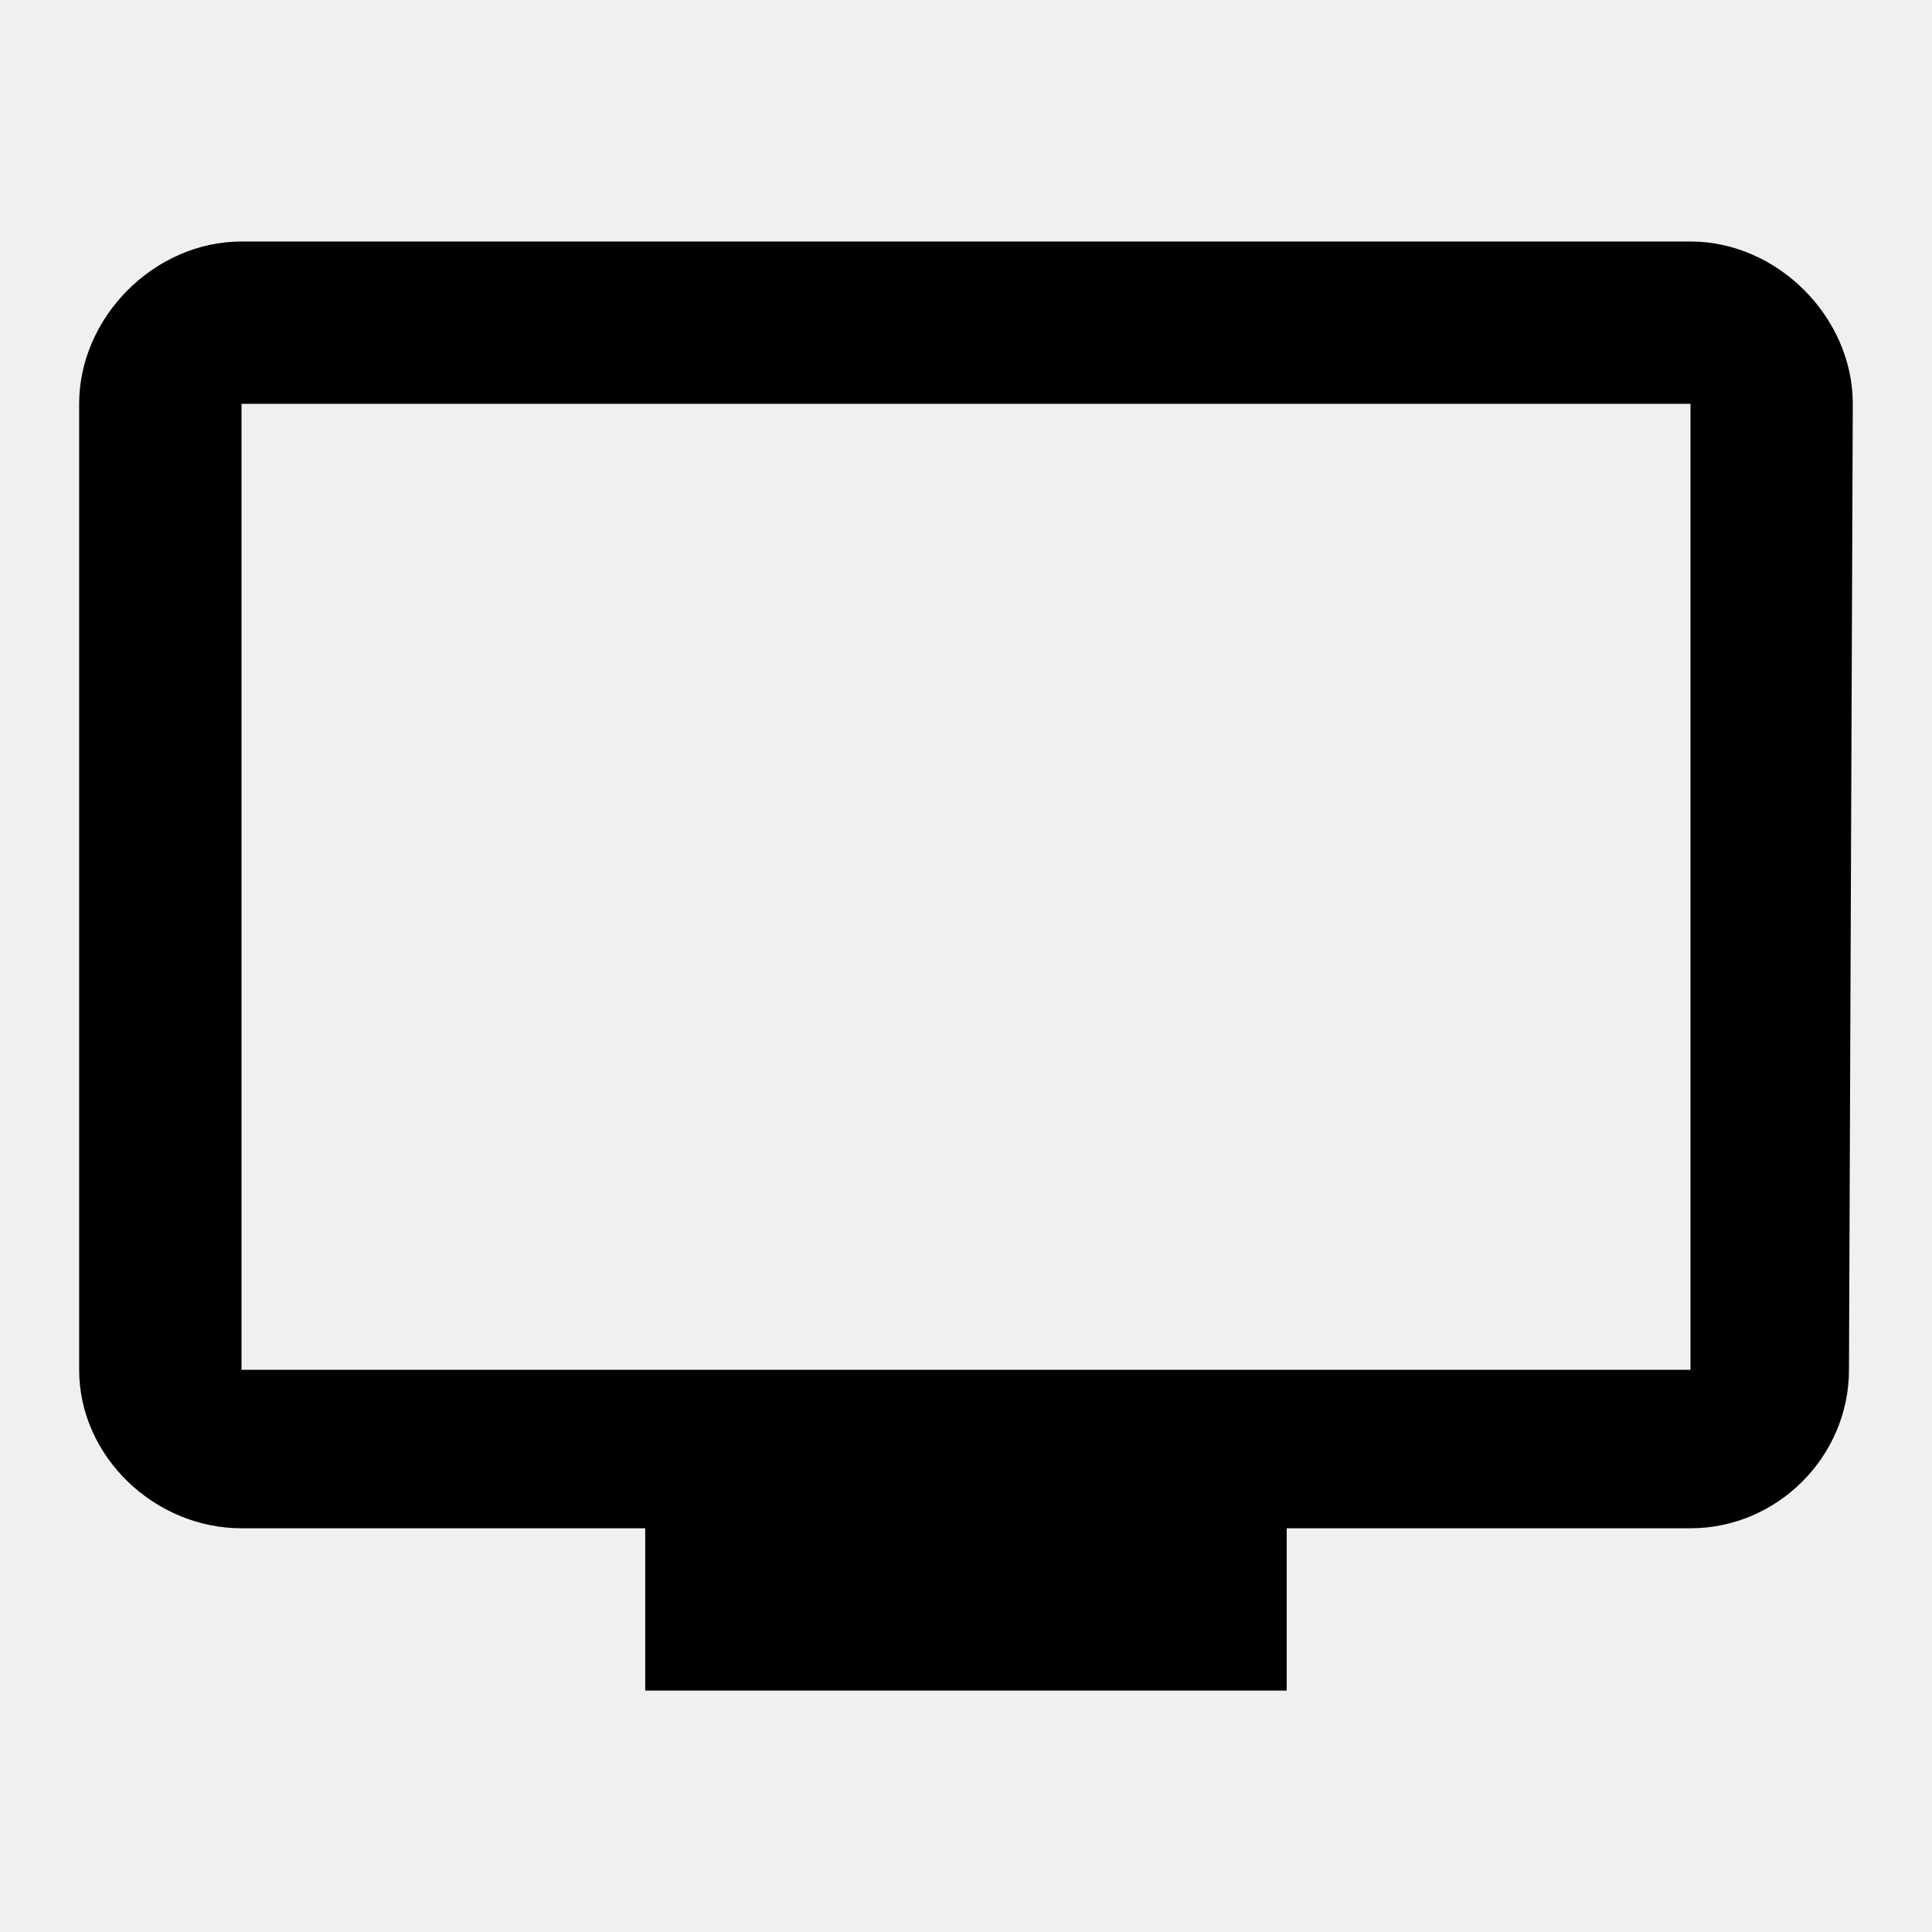
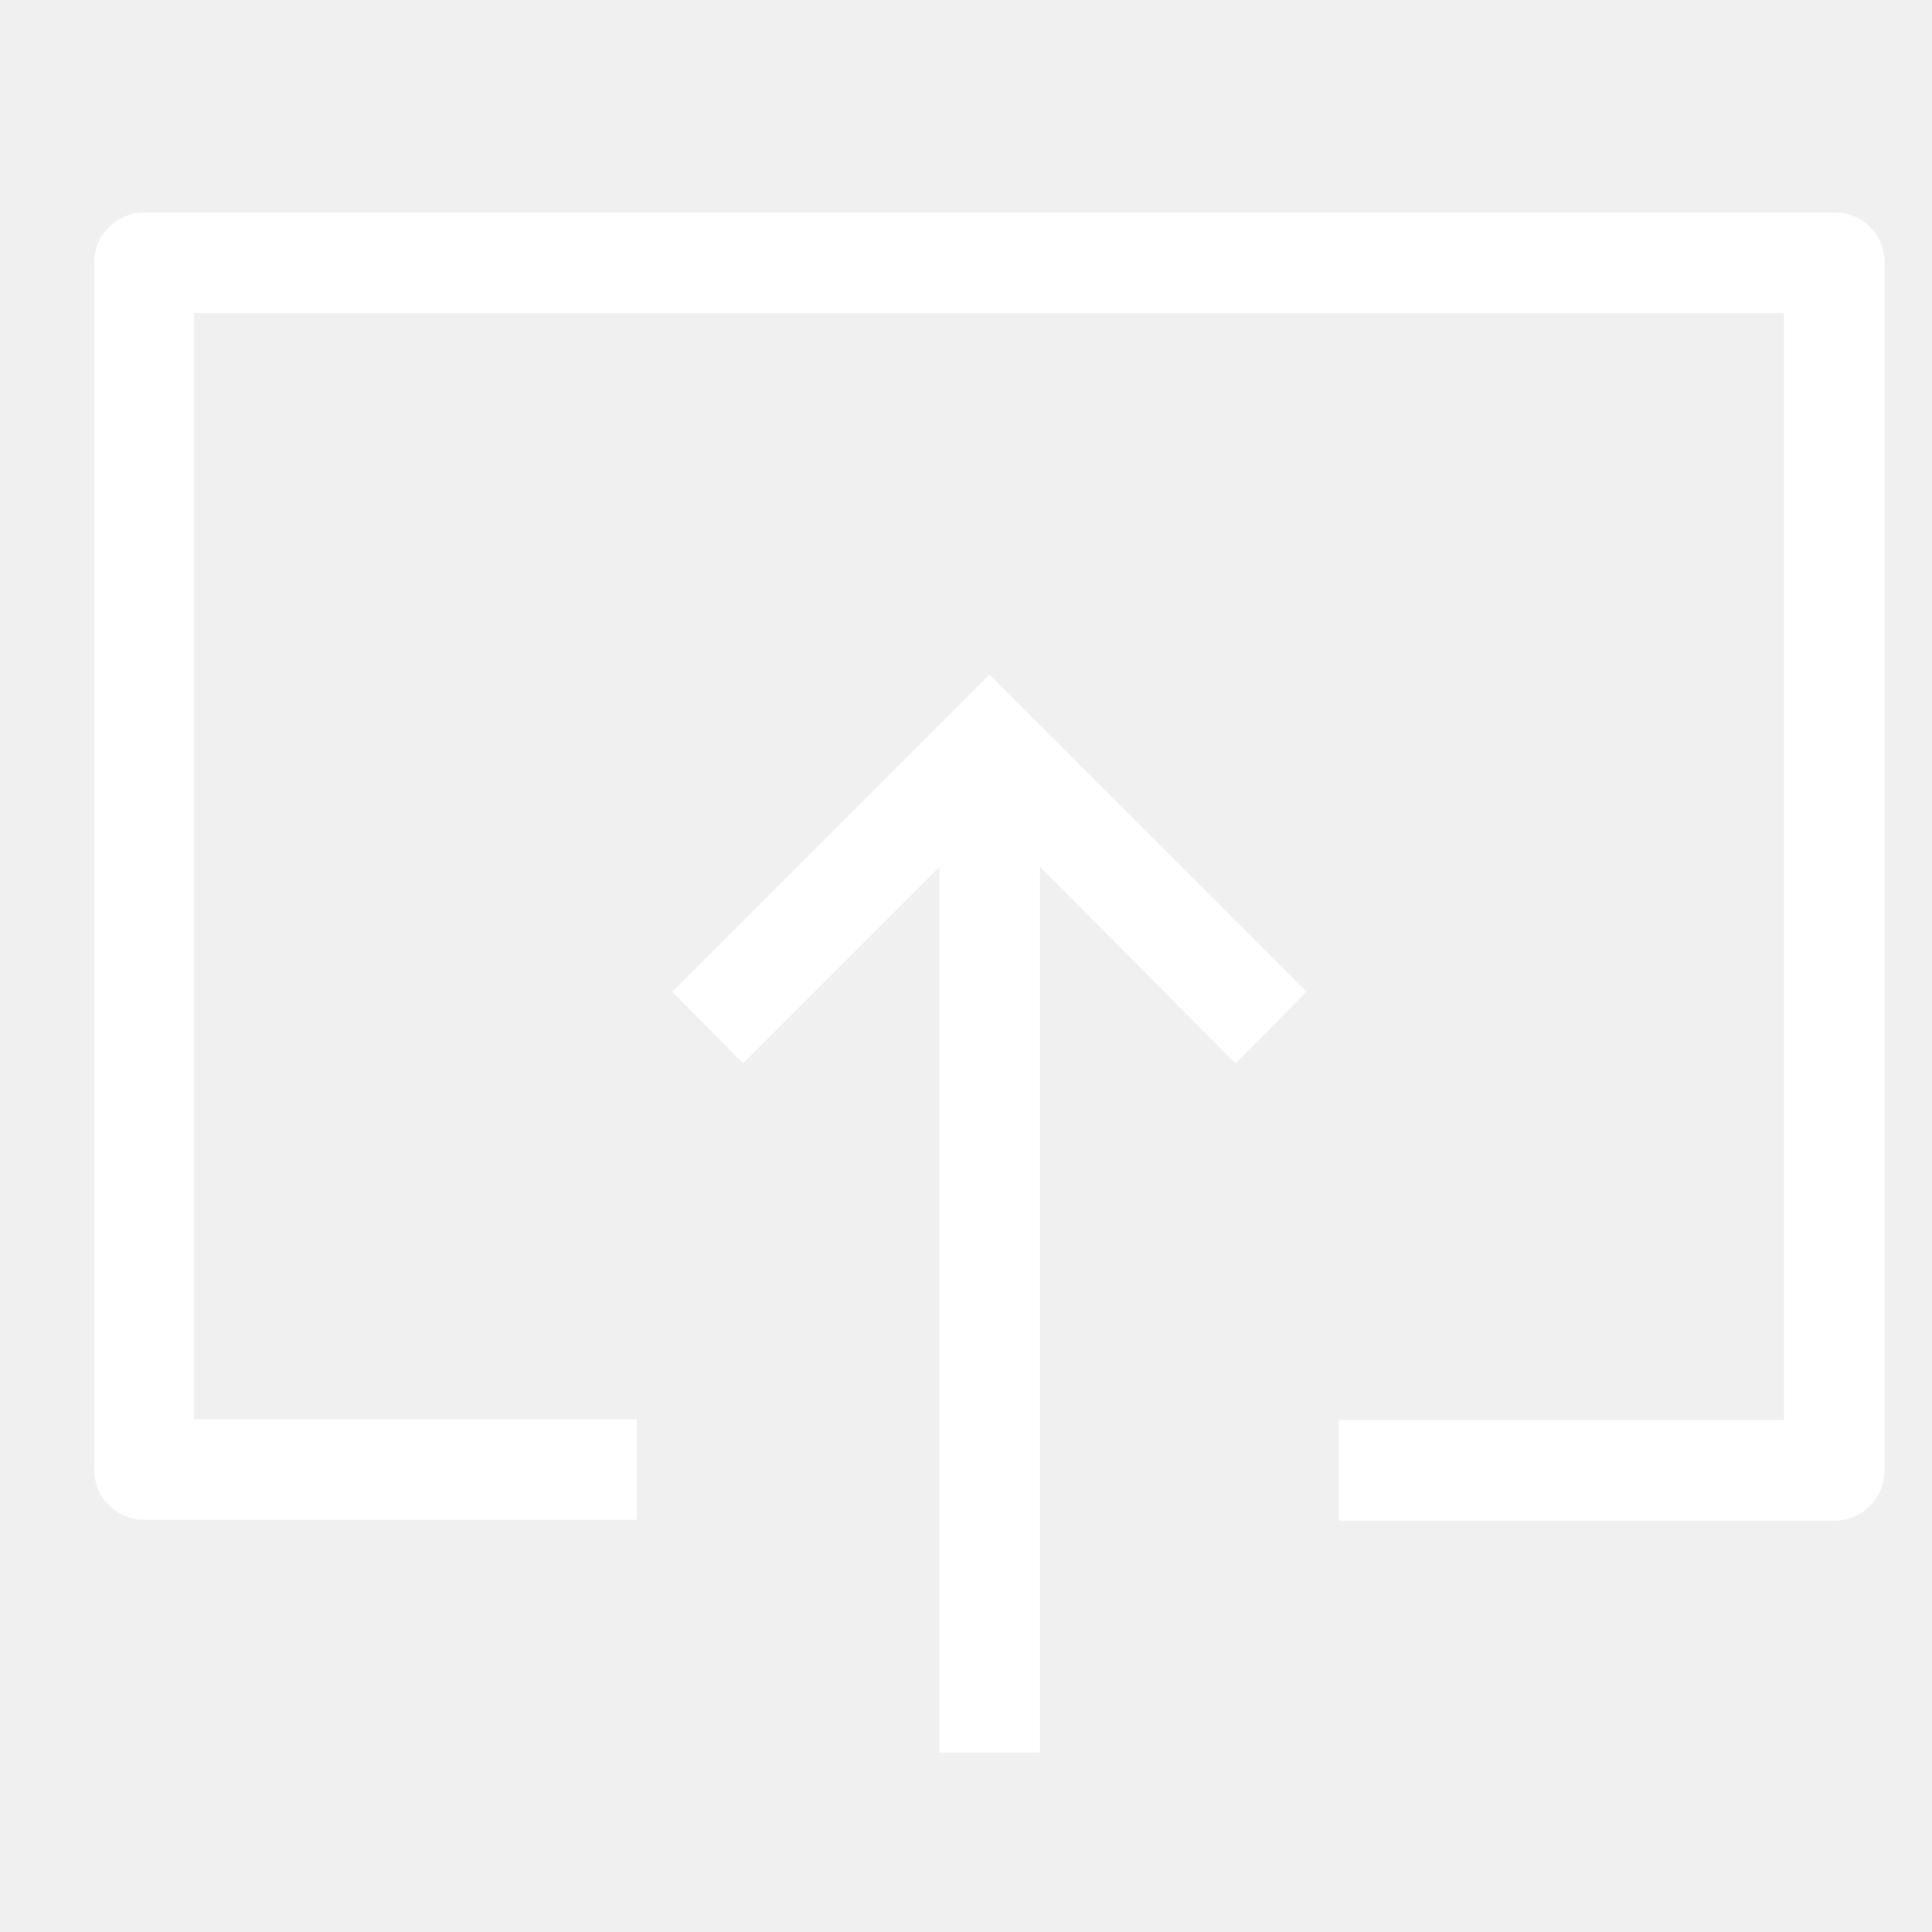
- <svg xmlns="http://www.w3.org/2000/svg" version="1.1" width="32" height="32" viewBox="0 0 32 32">
-   <path d="M28 22.688v-16h-24v16h24zM28 4c1.438 0 2.688 1.25 2.688 2.688l-0.063 16c0 1.438-1.188 2.625-2.625 2.625h-6.688v2.688h-10.625v-2.688h-6.688c-1.438 0-2.688-1.188-2.688-2.625v-16c0-1.438 1.25-2.688 2.688-2.688h24z" />
+ <svg xmlns="http://www.w3.org/2000/svg" xmlns:xlink="http://www.w3.org/1999/xlink" version="1.1" id="Ebene_1" x="0px" y="0px" height="24" width="24" viewBox="8 8 24 24" xml:space="preserve">
+   <style type="text/css">
+ 	.st0{fill:#FFFFFF;}
+ 	.st1{fill-rule:evenodd;clip-rule:evenodd;fill:#FFFFFF;}
+ </style>
+   <g>
+     <defs>
+       <rect id="SVGID_1_" x="-933.24" y="-1175.05" width="1680" height="1302" />
+     </defs>
+     <clipPath id="SVGID_2_">
+       <use xlink:href="#SVGID_1_" style="overflow:visible;" />
+     </clipPath>
+   </g>
+   <g>
+     <defs>
+       <rect id="SVGID_3_" x="-933.24" y="-1175.05" width="1680" height="1302" />
+     </defs>
+     <clipPath id="SVGID_4_">
+       <use xlink:href="#SVGID_3_" style="overflow:visible;" />
+     </clipPath>
+   </g>
+   <g>
+     <defs>
+       <rect id="SVGID_5_" x="-1065.67" y="-684.86" width="1680" height="1302" />
+     </defs>
+     <clipPath id="SVGID_6_">
+       <use xlink:href="#SVGID_5_" style="overflow:visible;" />
+     </clipPath>
+   </g>
+   <g>
+     <path class="st0" d="M30.79,10.64h-21c-0.34,0-0.62,0.28-0.62,0.62v15c0,0.34,0.28,0.62,0.62,0.62h6.12v-1.25h-5.5V11.89h19.75   v13.75h-5.53v1.25h6.16c0.34,0,0.62-0.28,0.62-0.62v-15C31.42,10.92,31.14,10.64,30.79,10.64z" />
+     <polygon class="st0" points="16.35,20.32 17.23,21.21 19.67,18.77 19.67,29.77 20.92,29.77 20.92,18.77 23.35,21.21 24.23,20.32    20.29,16.38  " />
+   </g>
</svg>
